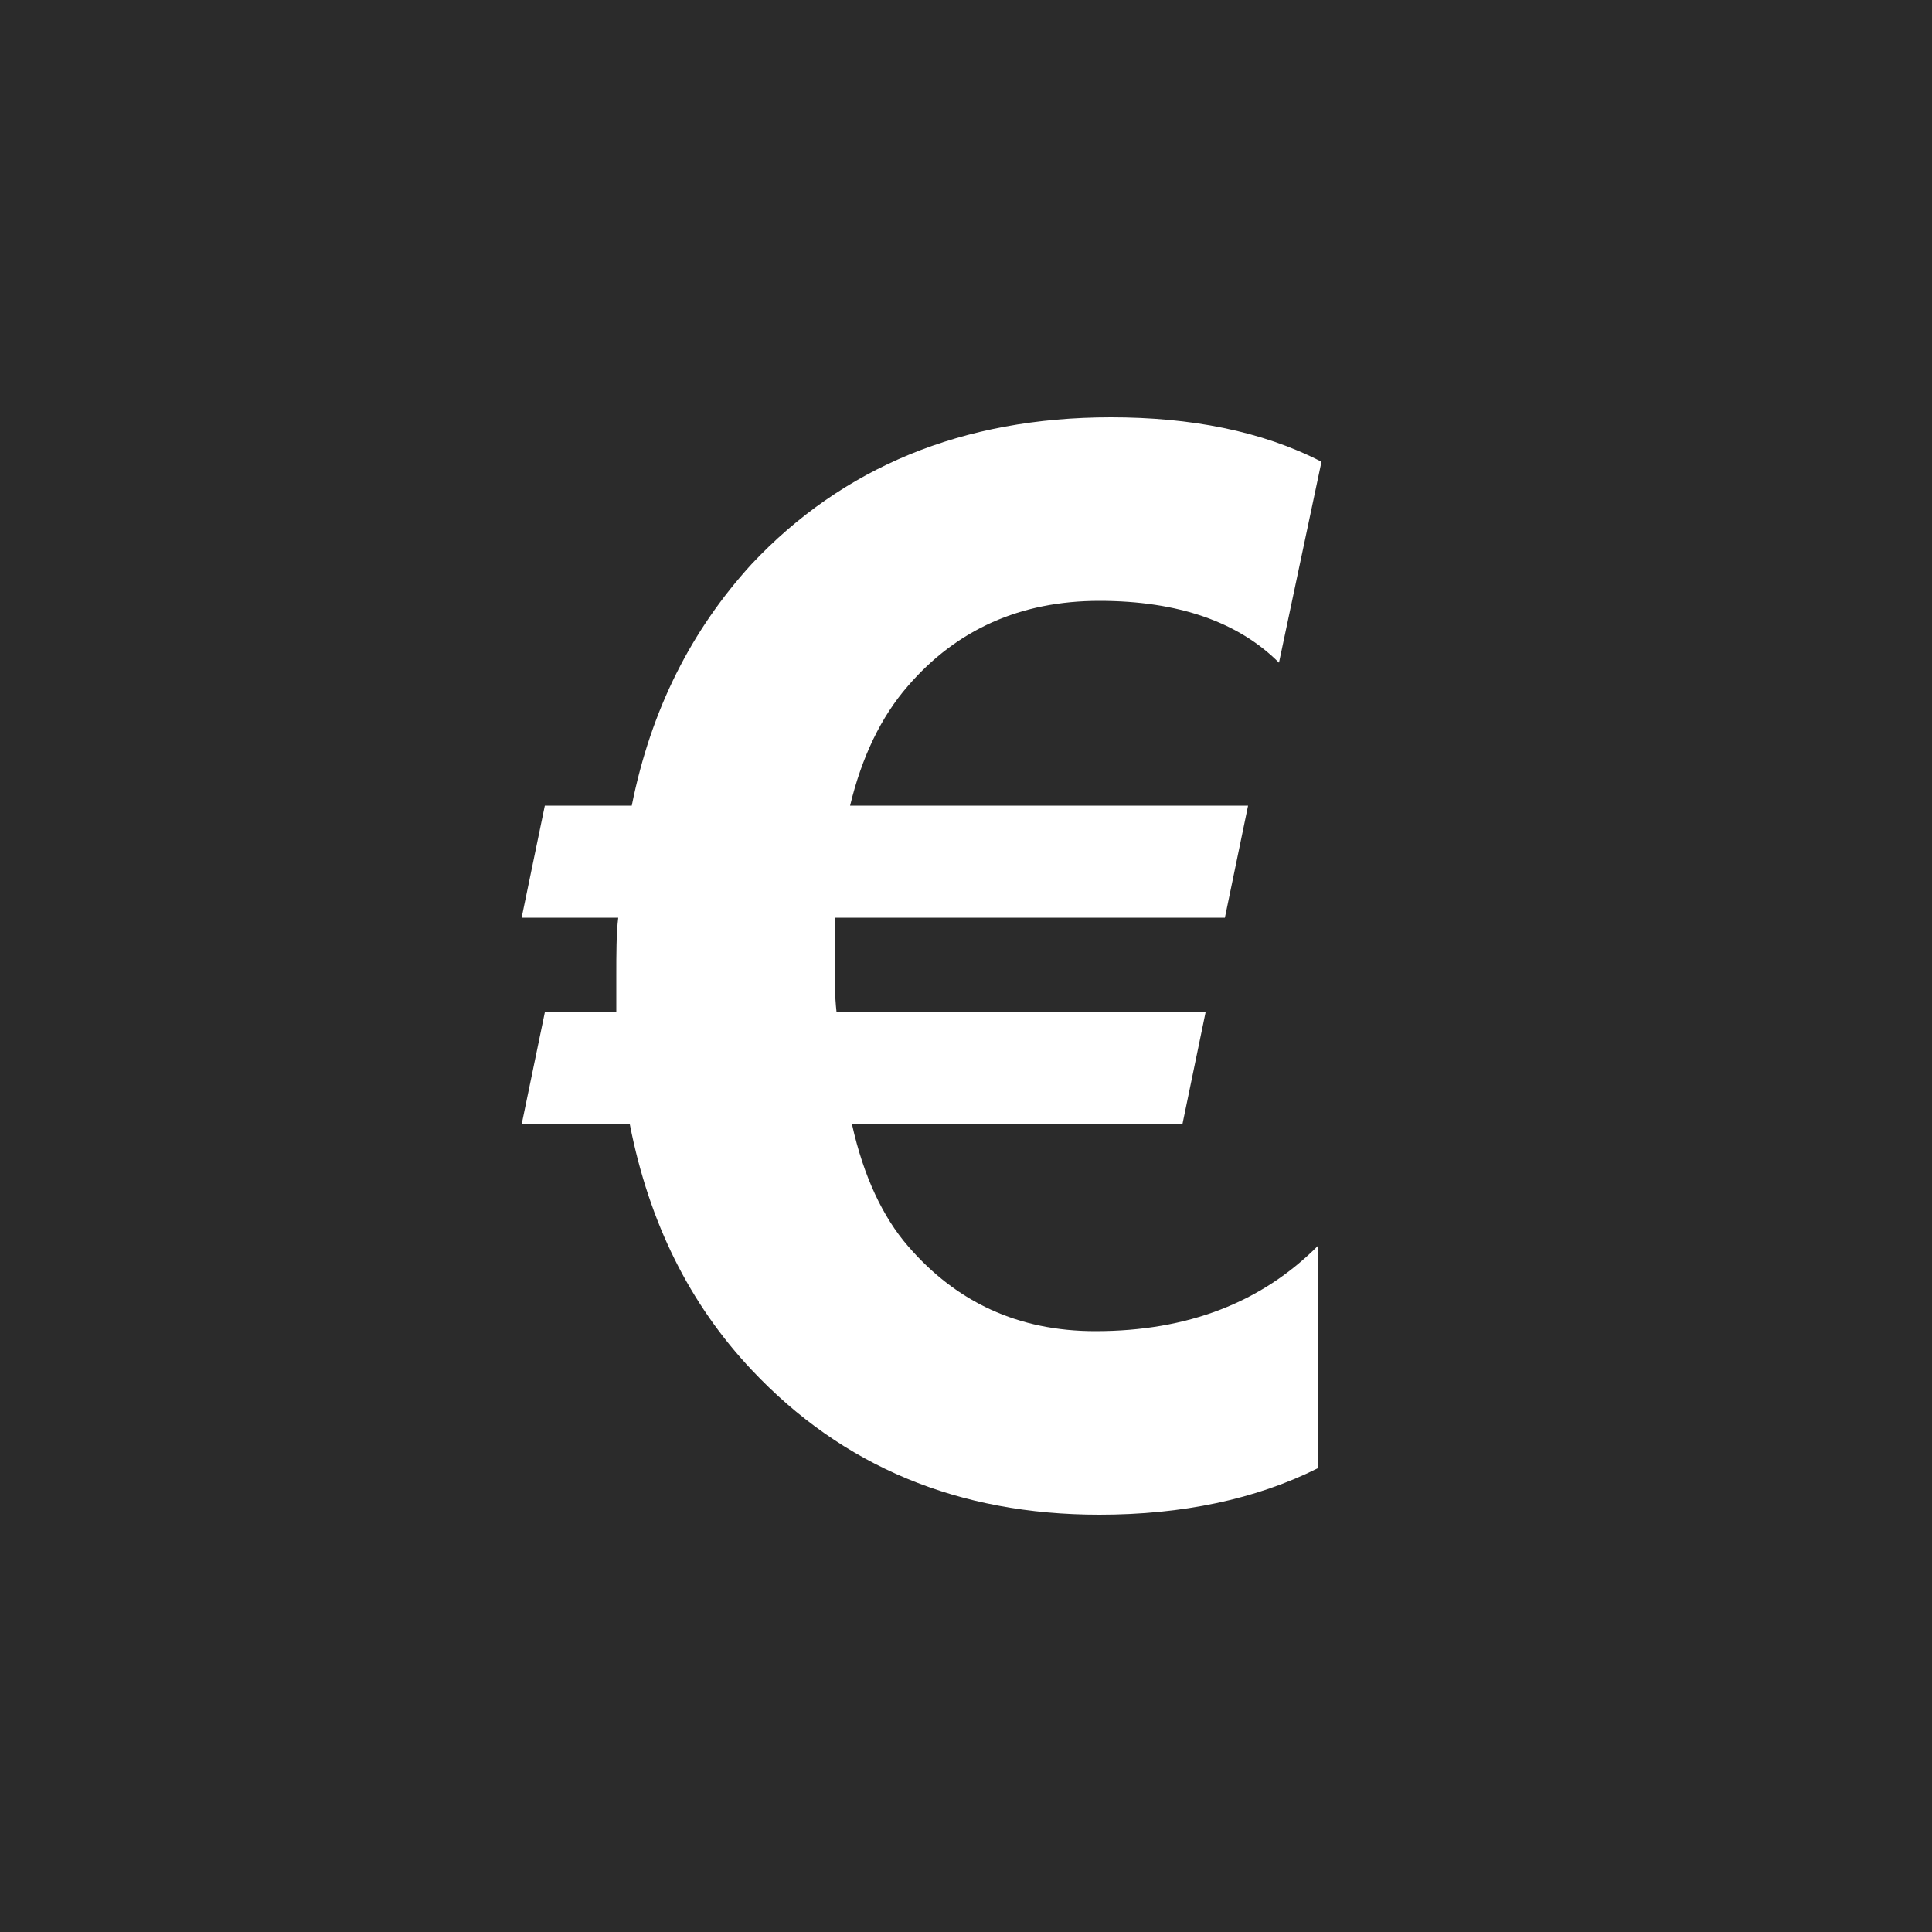
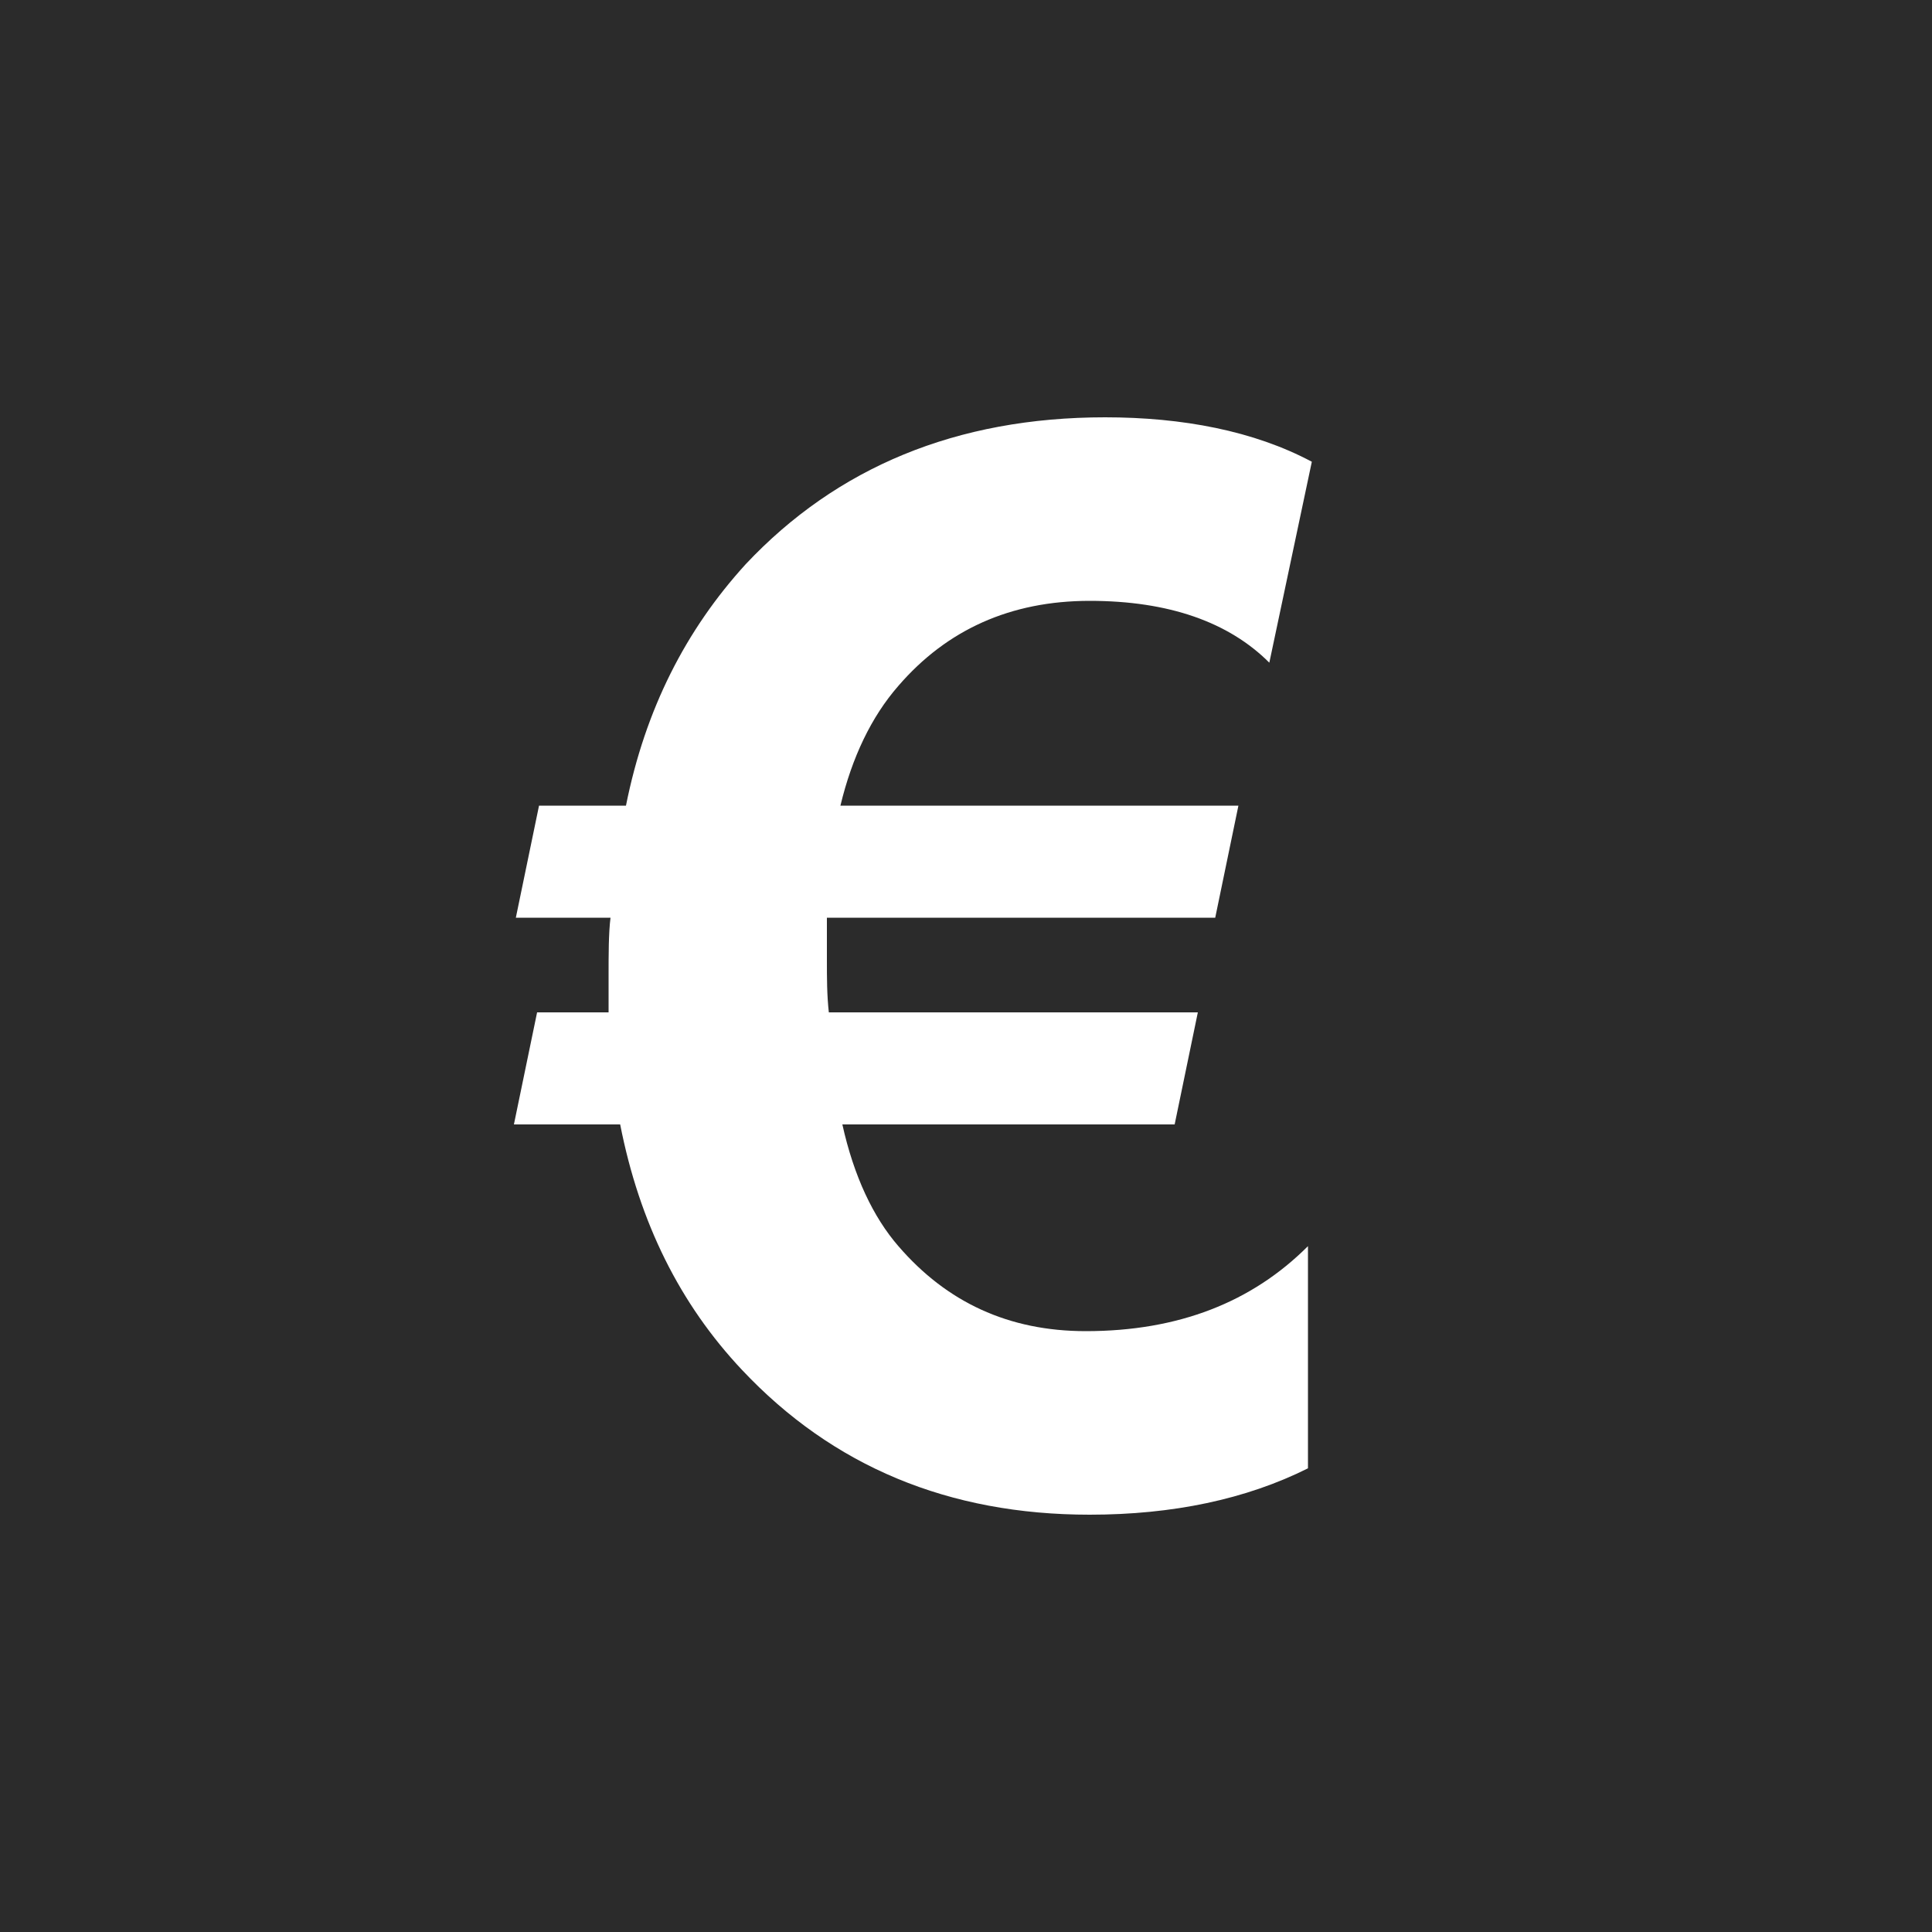
<svg xmlns="http://www.w3.org/2000/svg" version="1.1" x="0px" y="0px" viewBox="0 0 100 100" style="enable-background:new 0 0 100 100;" xml:space="preserve">
  <style type="text/css">
	.st0{fill:#2B2B2B;}
	.st1{fill:#FFFFFF;}
	.st2{fill:#FCFCFC;}
</style>
  <g id="Ebene_1">
    <rect class="st0" width="100" height="100" />
  </g>
  <g id="Ebene_2">
    <g>
-       <path class="st1" d="M68.4,23.9l-2.2,10.4c-2.1-2.1-5.2-3.2-9.3-3.2c-4.1,0-7.4,1.5-9.9,4.4c-1.4,1.6-2.4,3.7-3,6.2h20.6l-1.2,5.8    H43.2c0,0.6,0,1.3,0,2.2c0,0.9,0,1.8,0.1,2.7h19.1l-1.2,5.8H44.1c0.6,2.7,1.6,4.8,2.9,6.3c2.5,2.9,5.7,4.4,9.7,4.4    c4.8,0,8.6-1.5,11.5-4.4v11.5c-3.2,1.6-7,2.4-11.3,2.4c-7.3,0-13.3-2.5-18-7.5c-3.2-3.4-5.3-7.6-6.3-12.7H27l1.2-5.8h3.7    c0-0.6,0-1.2,0-1.9c0-1.1,0-2.2,0.1-3H27l1.2-5.8h4.5c1-5,3.1-9.1,6.2-12.5c4.7-5,10.9-7.6,18.6-7.6    C61.6,21.6,65.3,22.3,68.4,23.9z" />
+       <path class="st1" d="M67.9,23.9l-2.2,10.4c-2.1-2.1-5.2-3.2-9.3-3.2c-4.1,0-7.4,1.5-9.9,4.4c-1.4,1.6-2.4,3.7-3,6.2h20.6l-1.2,5.8    H42.8c0,0.6,0,1.3,0,2.2c0,0.9,0,1.8,0.1,2.7h19.1l-1.2,5.8H43.6c0.6,2.7,1.6,4.8,2.9,6.3c2.5,2.9,5.7,4.4,9.7,4.4    c4.8,0,8.6-1.5,11.5-4.4v11.5c-3.2,1.6-7,2.4-11.3,2.4c-7.3,0-13.3-2.5-18-7.5c-3.2-3.4-5.3-7.6-6.3-12.7h-5.5l1.2-5.8h3.7    c0-0.6,0-1.2,0-1.9c0-1.1,0-2.2,0.1-3h-4.9l1.2-5.8h4.5c1-5,3.1-9.1,6.2-12.5c4.7-5,10.9-7.6,18.6-7.6    C61.2,21.6,64.9,22.3,67.9,23.9z" />
    </g>
  </g>
</svg>
